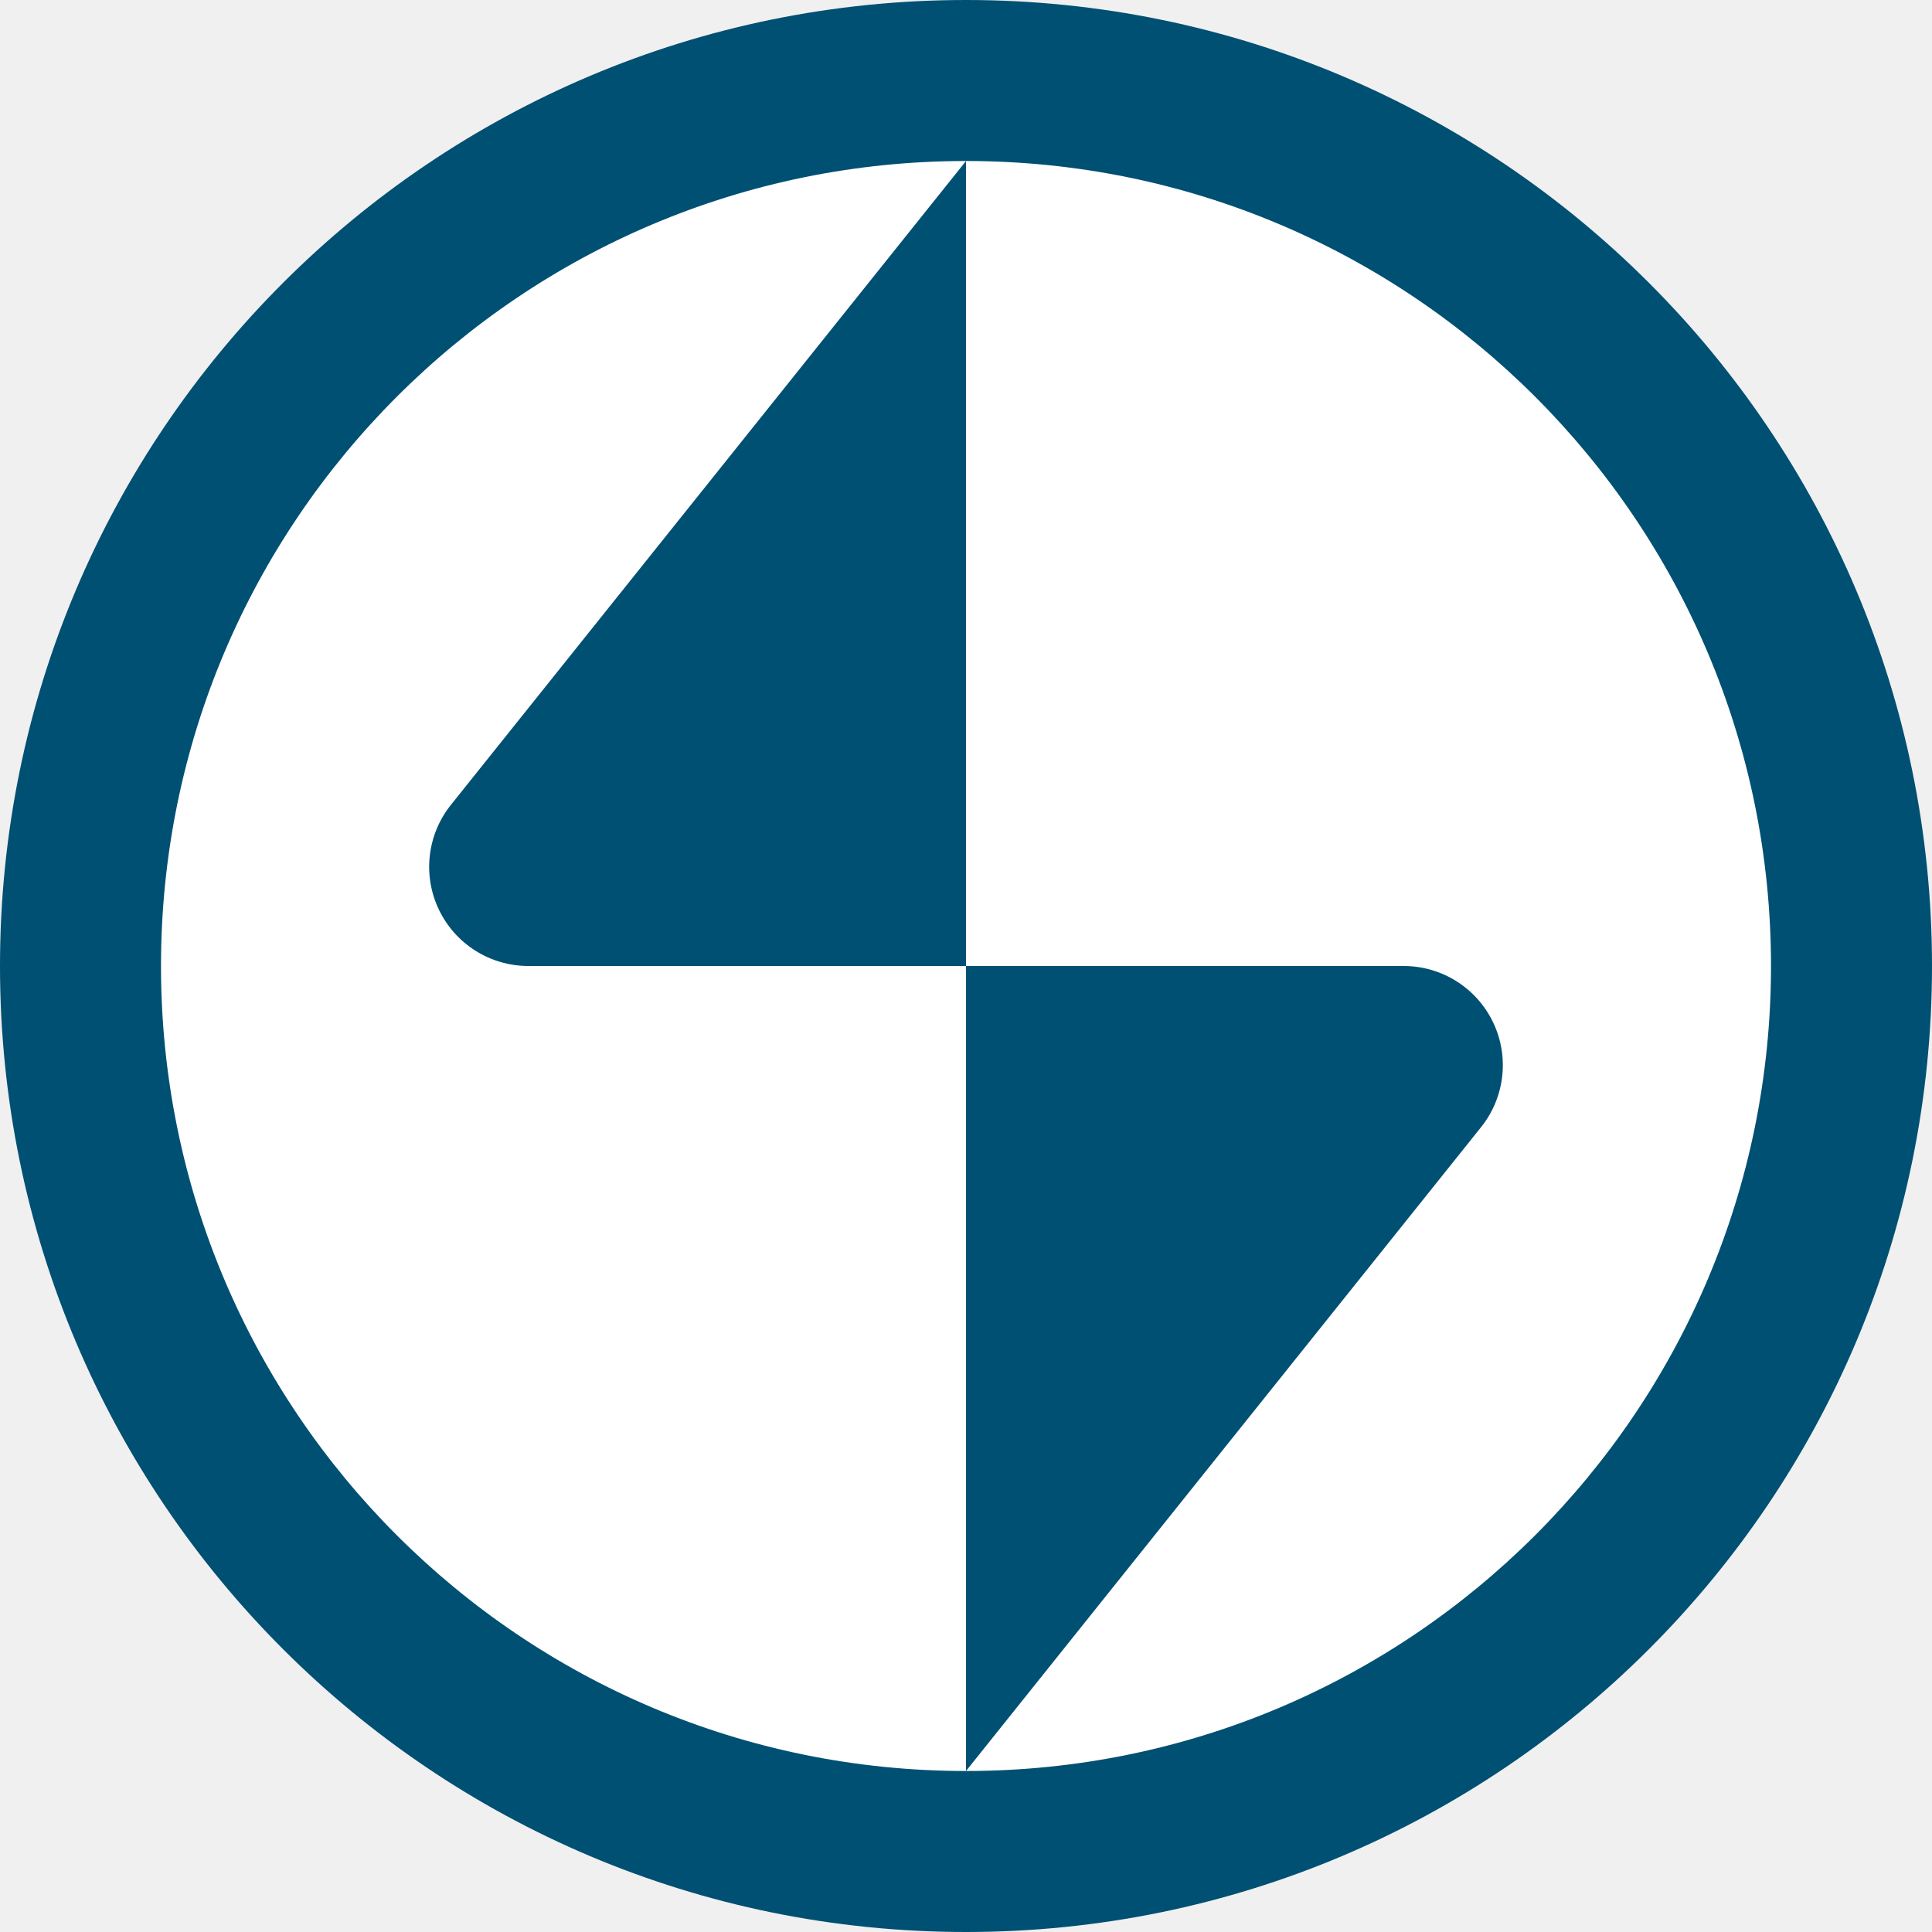
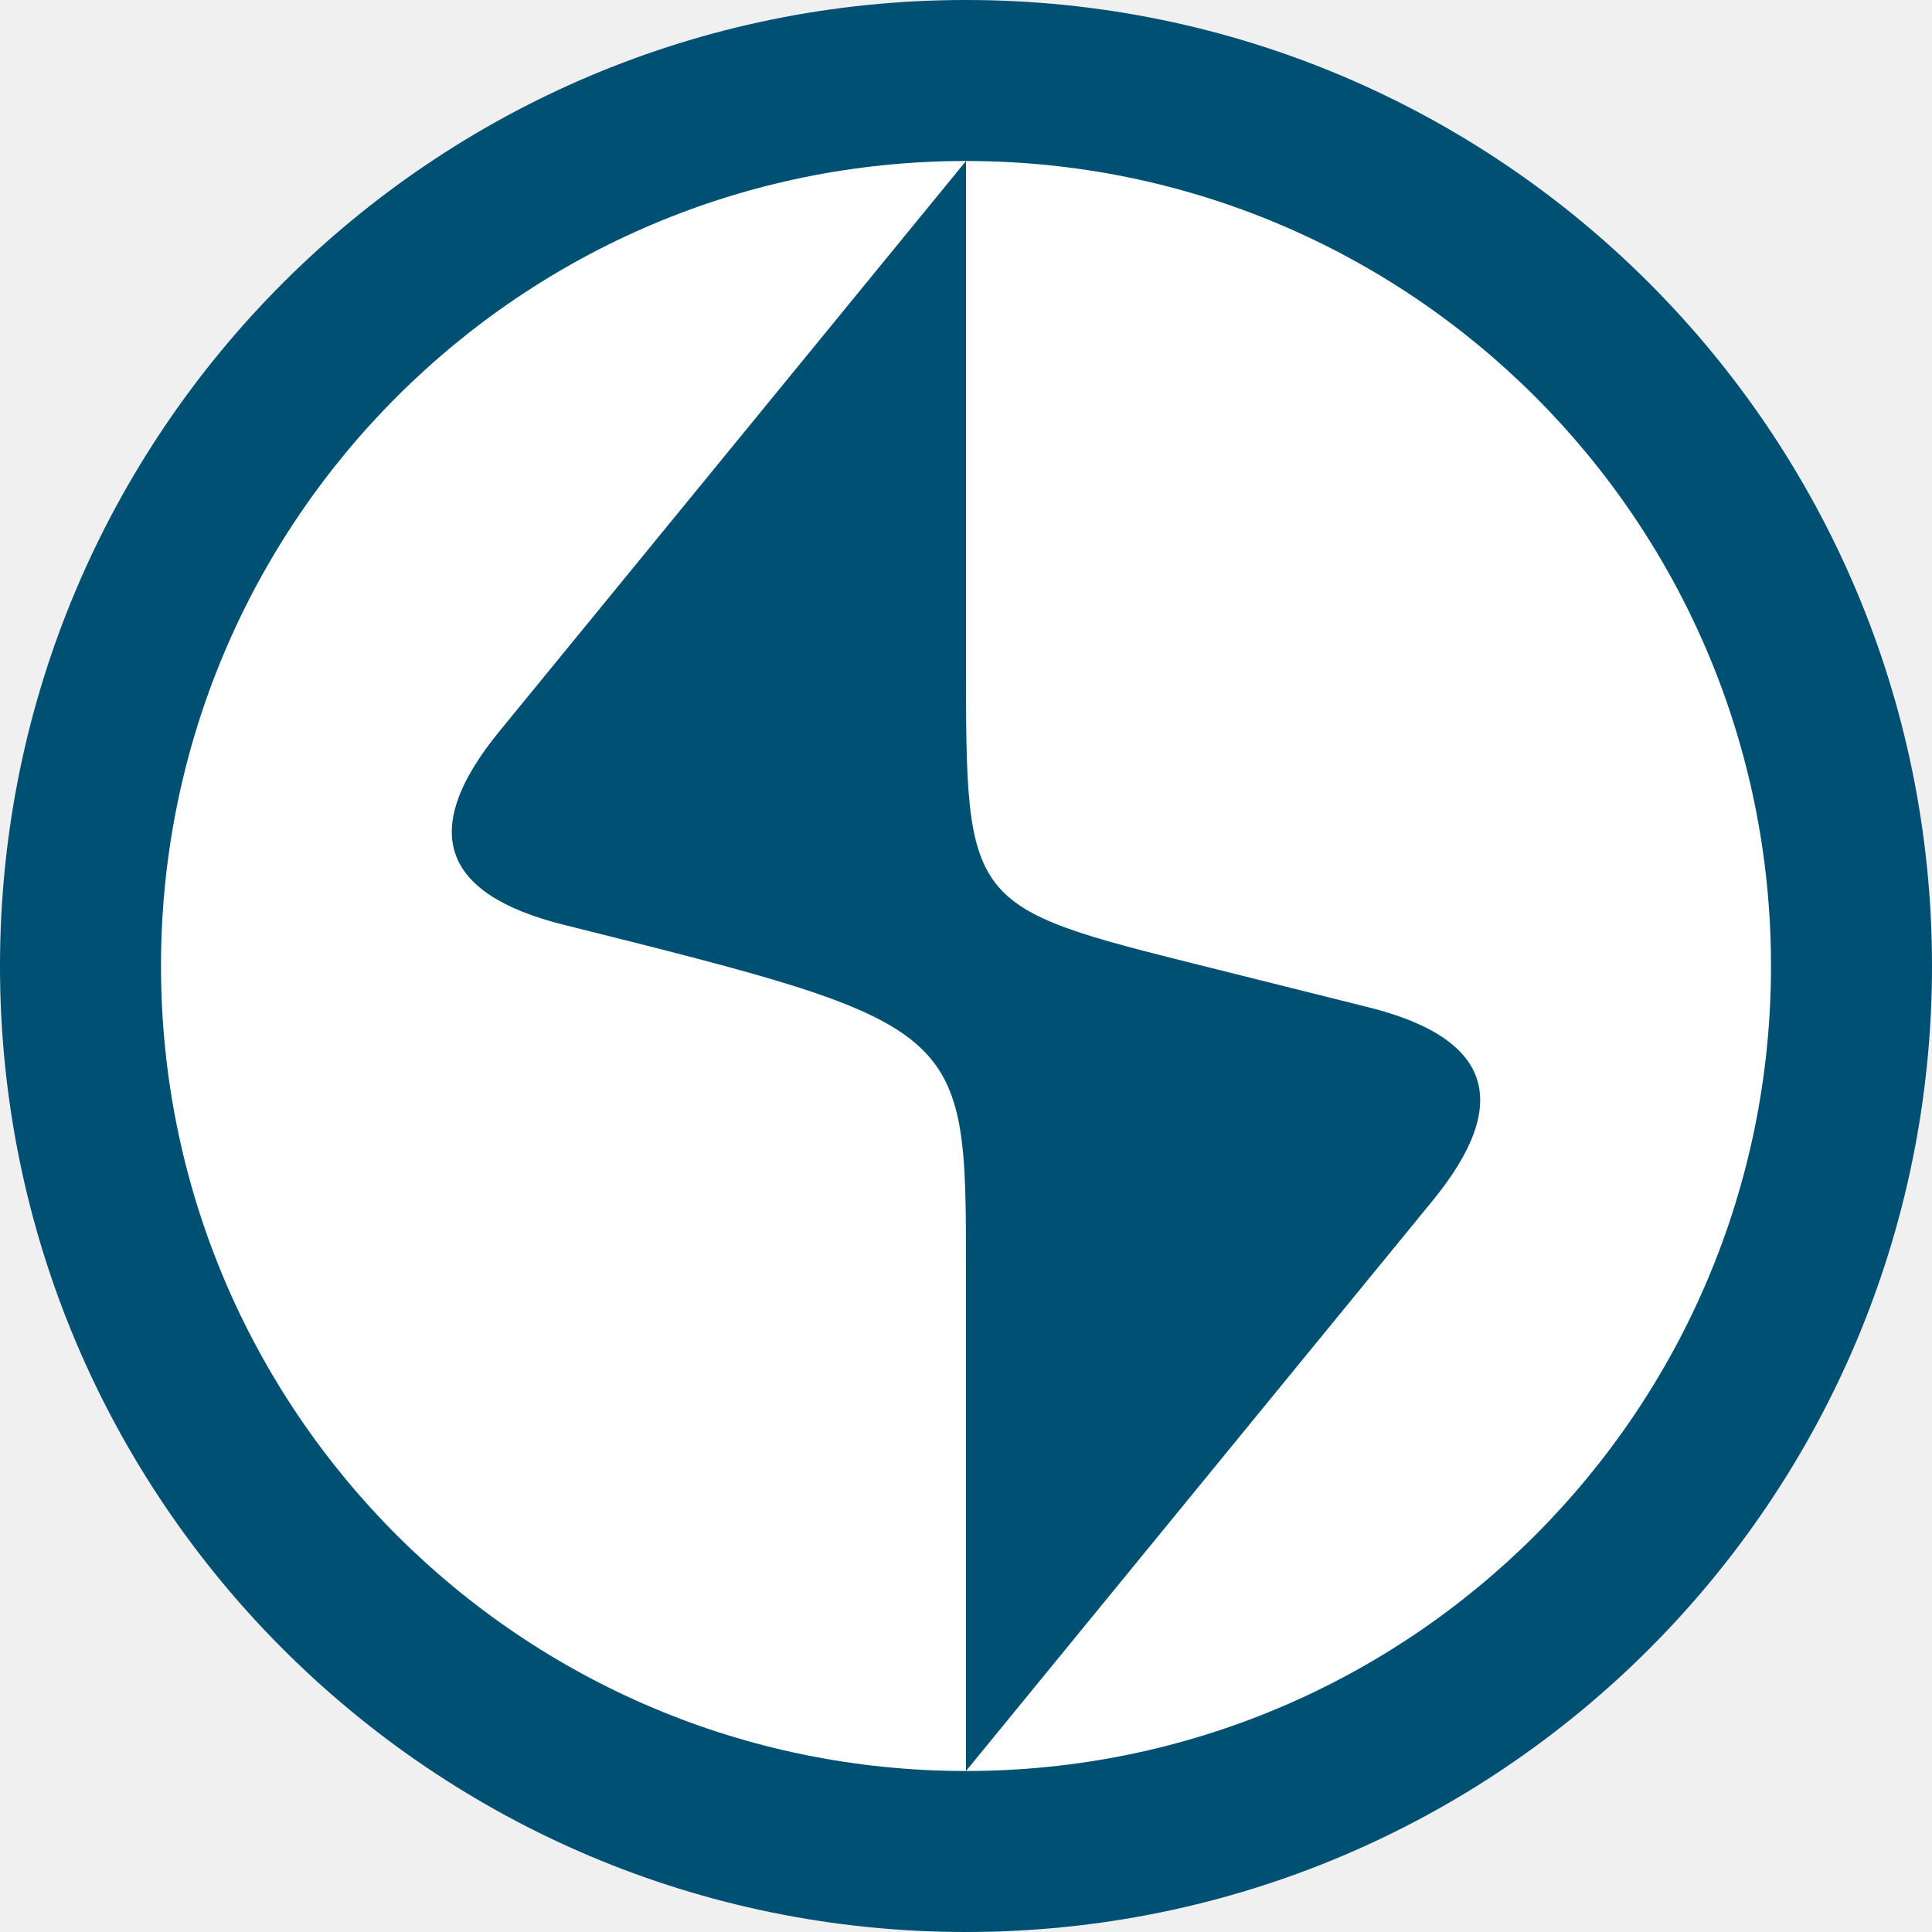
- <svg xmlns="http://www.w3.org/2000/svg" width="80" height="80" viewBox="-6 -6 12 12" id="_IADB">
-   <circle fill="#005073" r="6" />
-   <circle fill="#FFF" r="5" />
-   <path fill="#005073" d="M3.2 1A.616 .616 0 0 0 2.719 0H-2.719A.616 .616 0 0 1 -3.2 -1L0 -5V5Z" />
+ <svg xmlns="http://www.w3.org/2000/svg" width="80" height="80" viewBox="-72 -72 144 144" id="_IADB">
+   <circle fill="#005073" r="72" />
+   <circle fill="#FFF" r="60" />
+   <path fill="#005073" d="M34.778 17.493Q43.759 6.516 30 3.077L17.693 0C0 -4.423 0 -4.423 0 -22.7V-60L-34.778 -17.493Q-43.759 -6.516 -30 -3.077C0 4.423 0 4.423 0 22.7V60Z" />
</svg>
